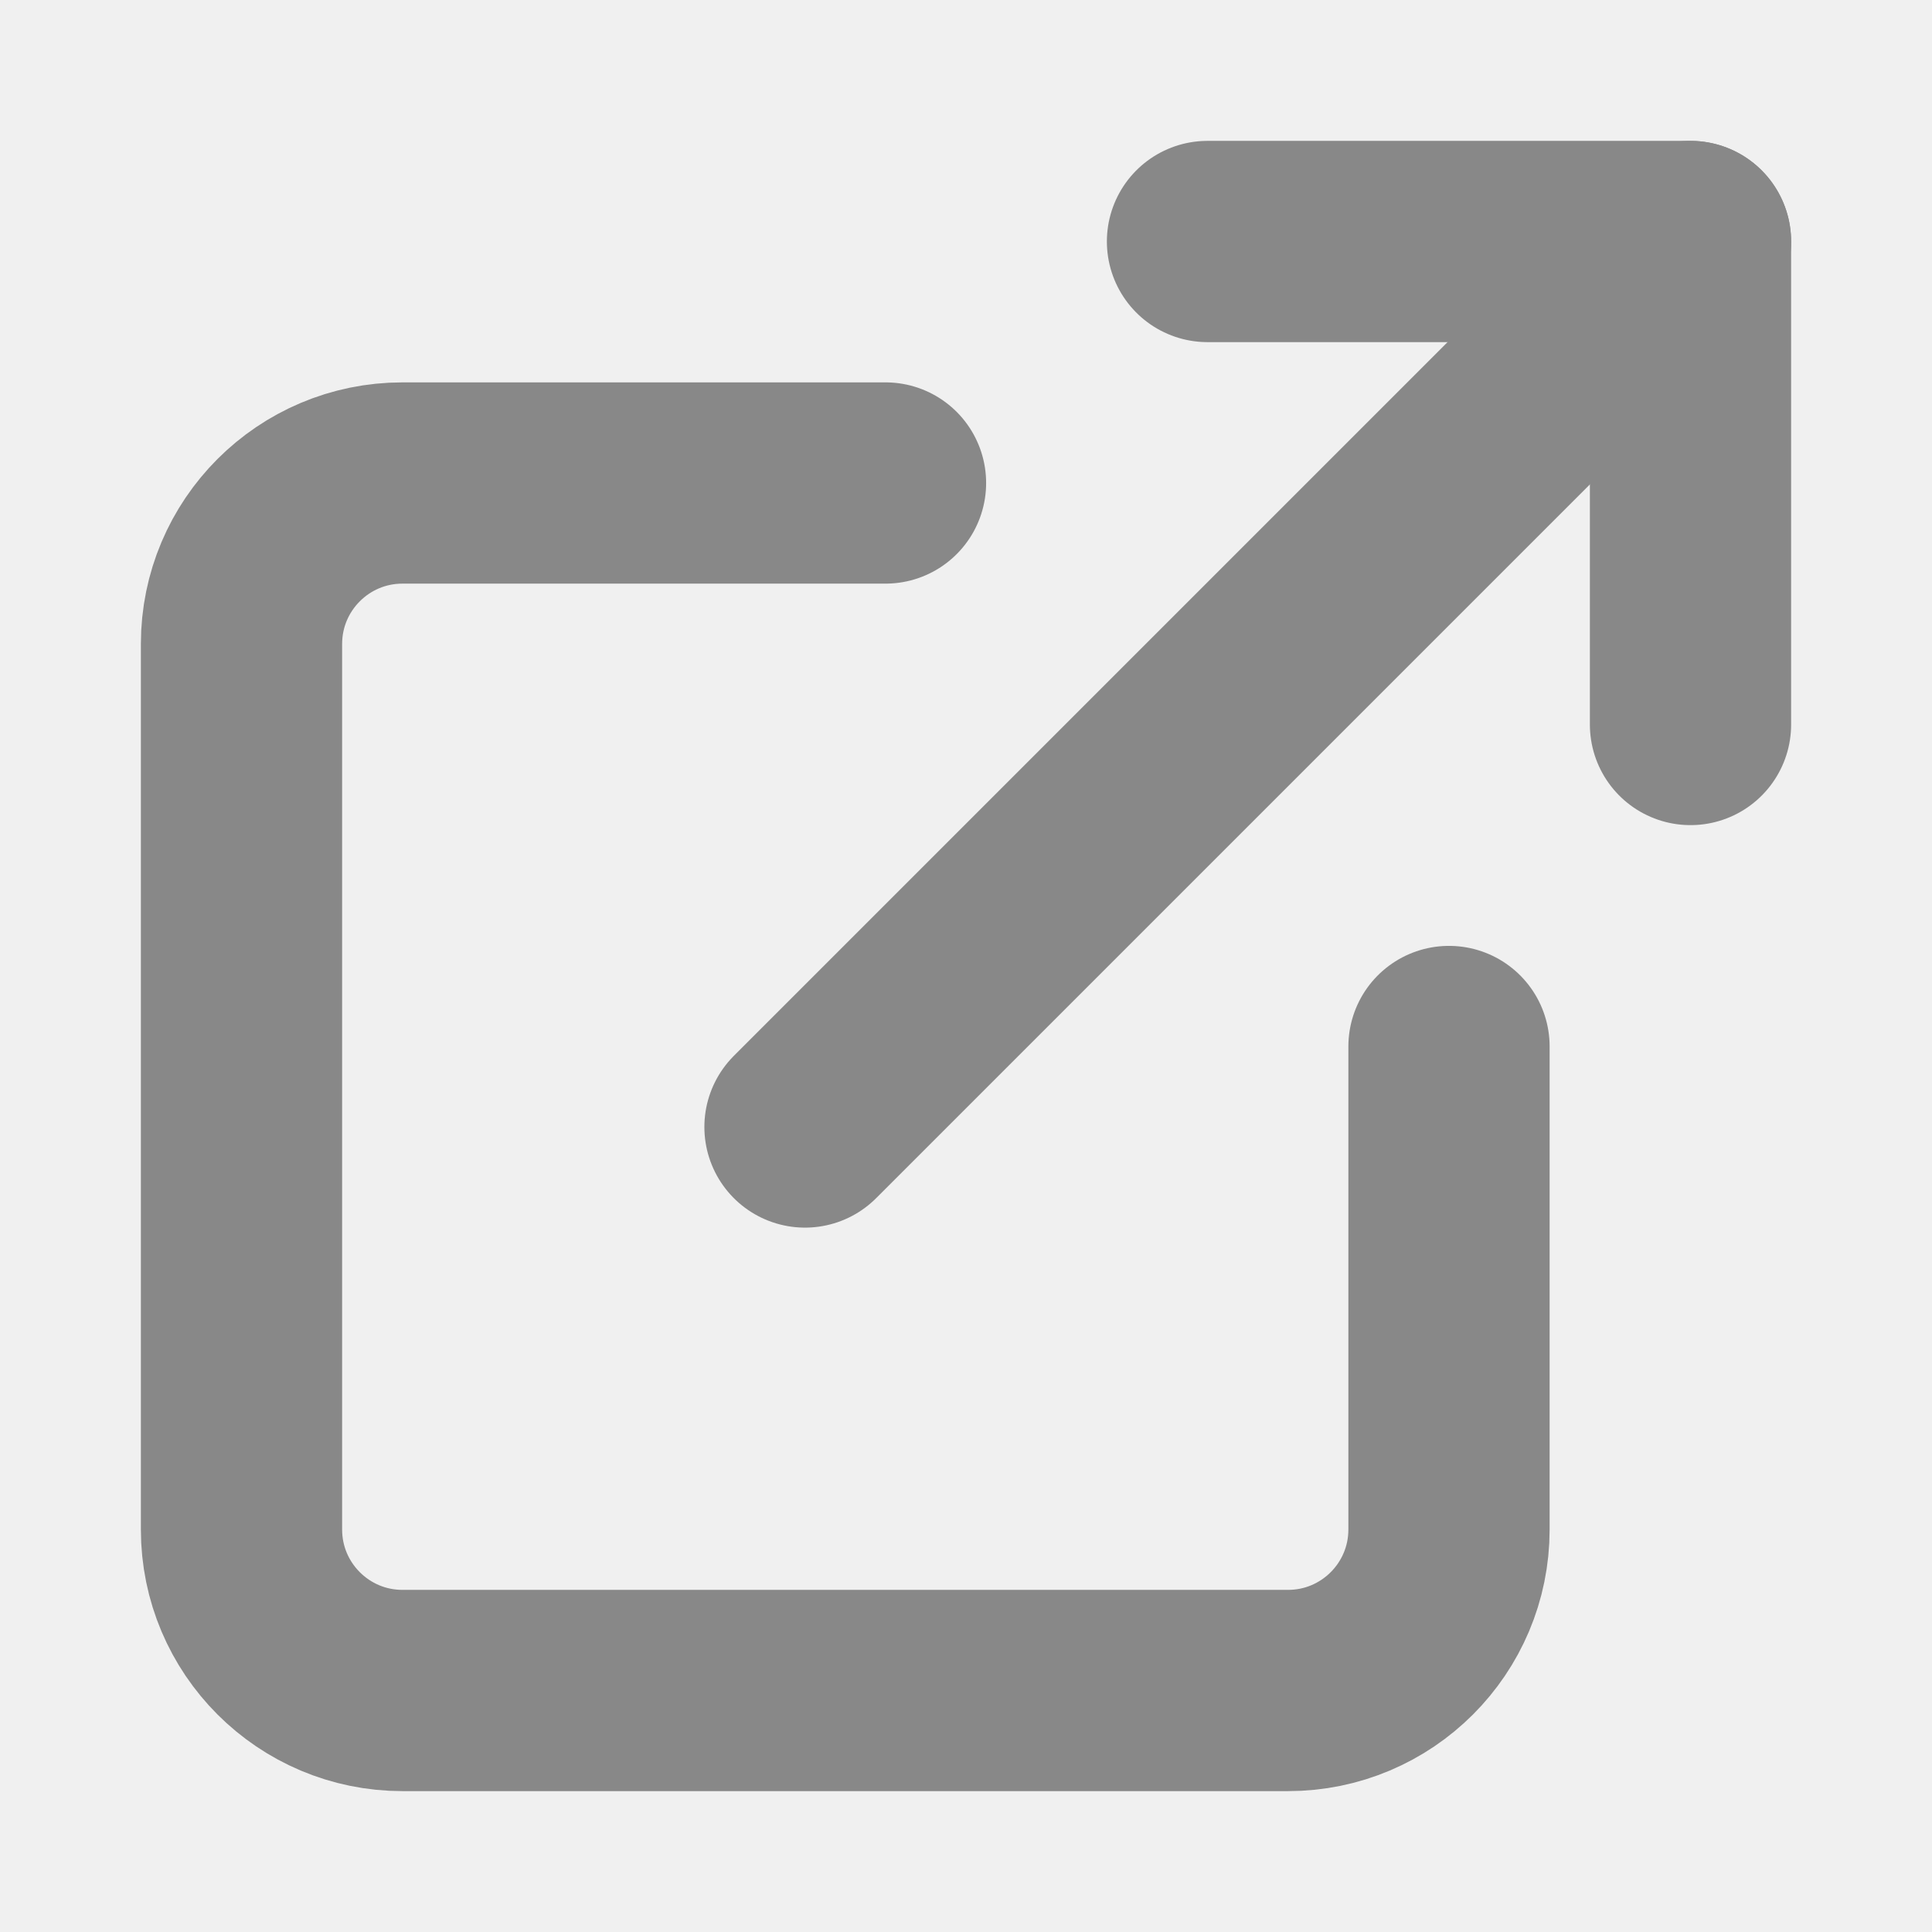
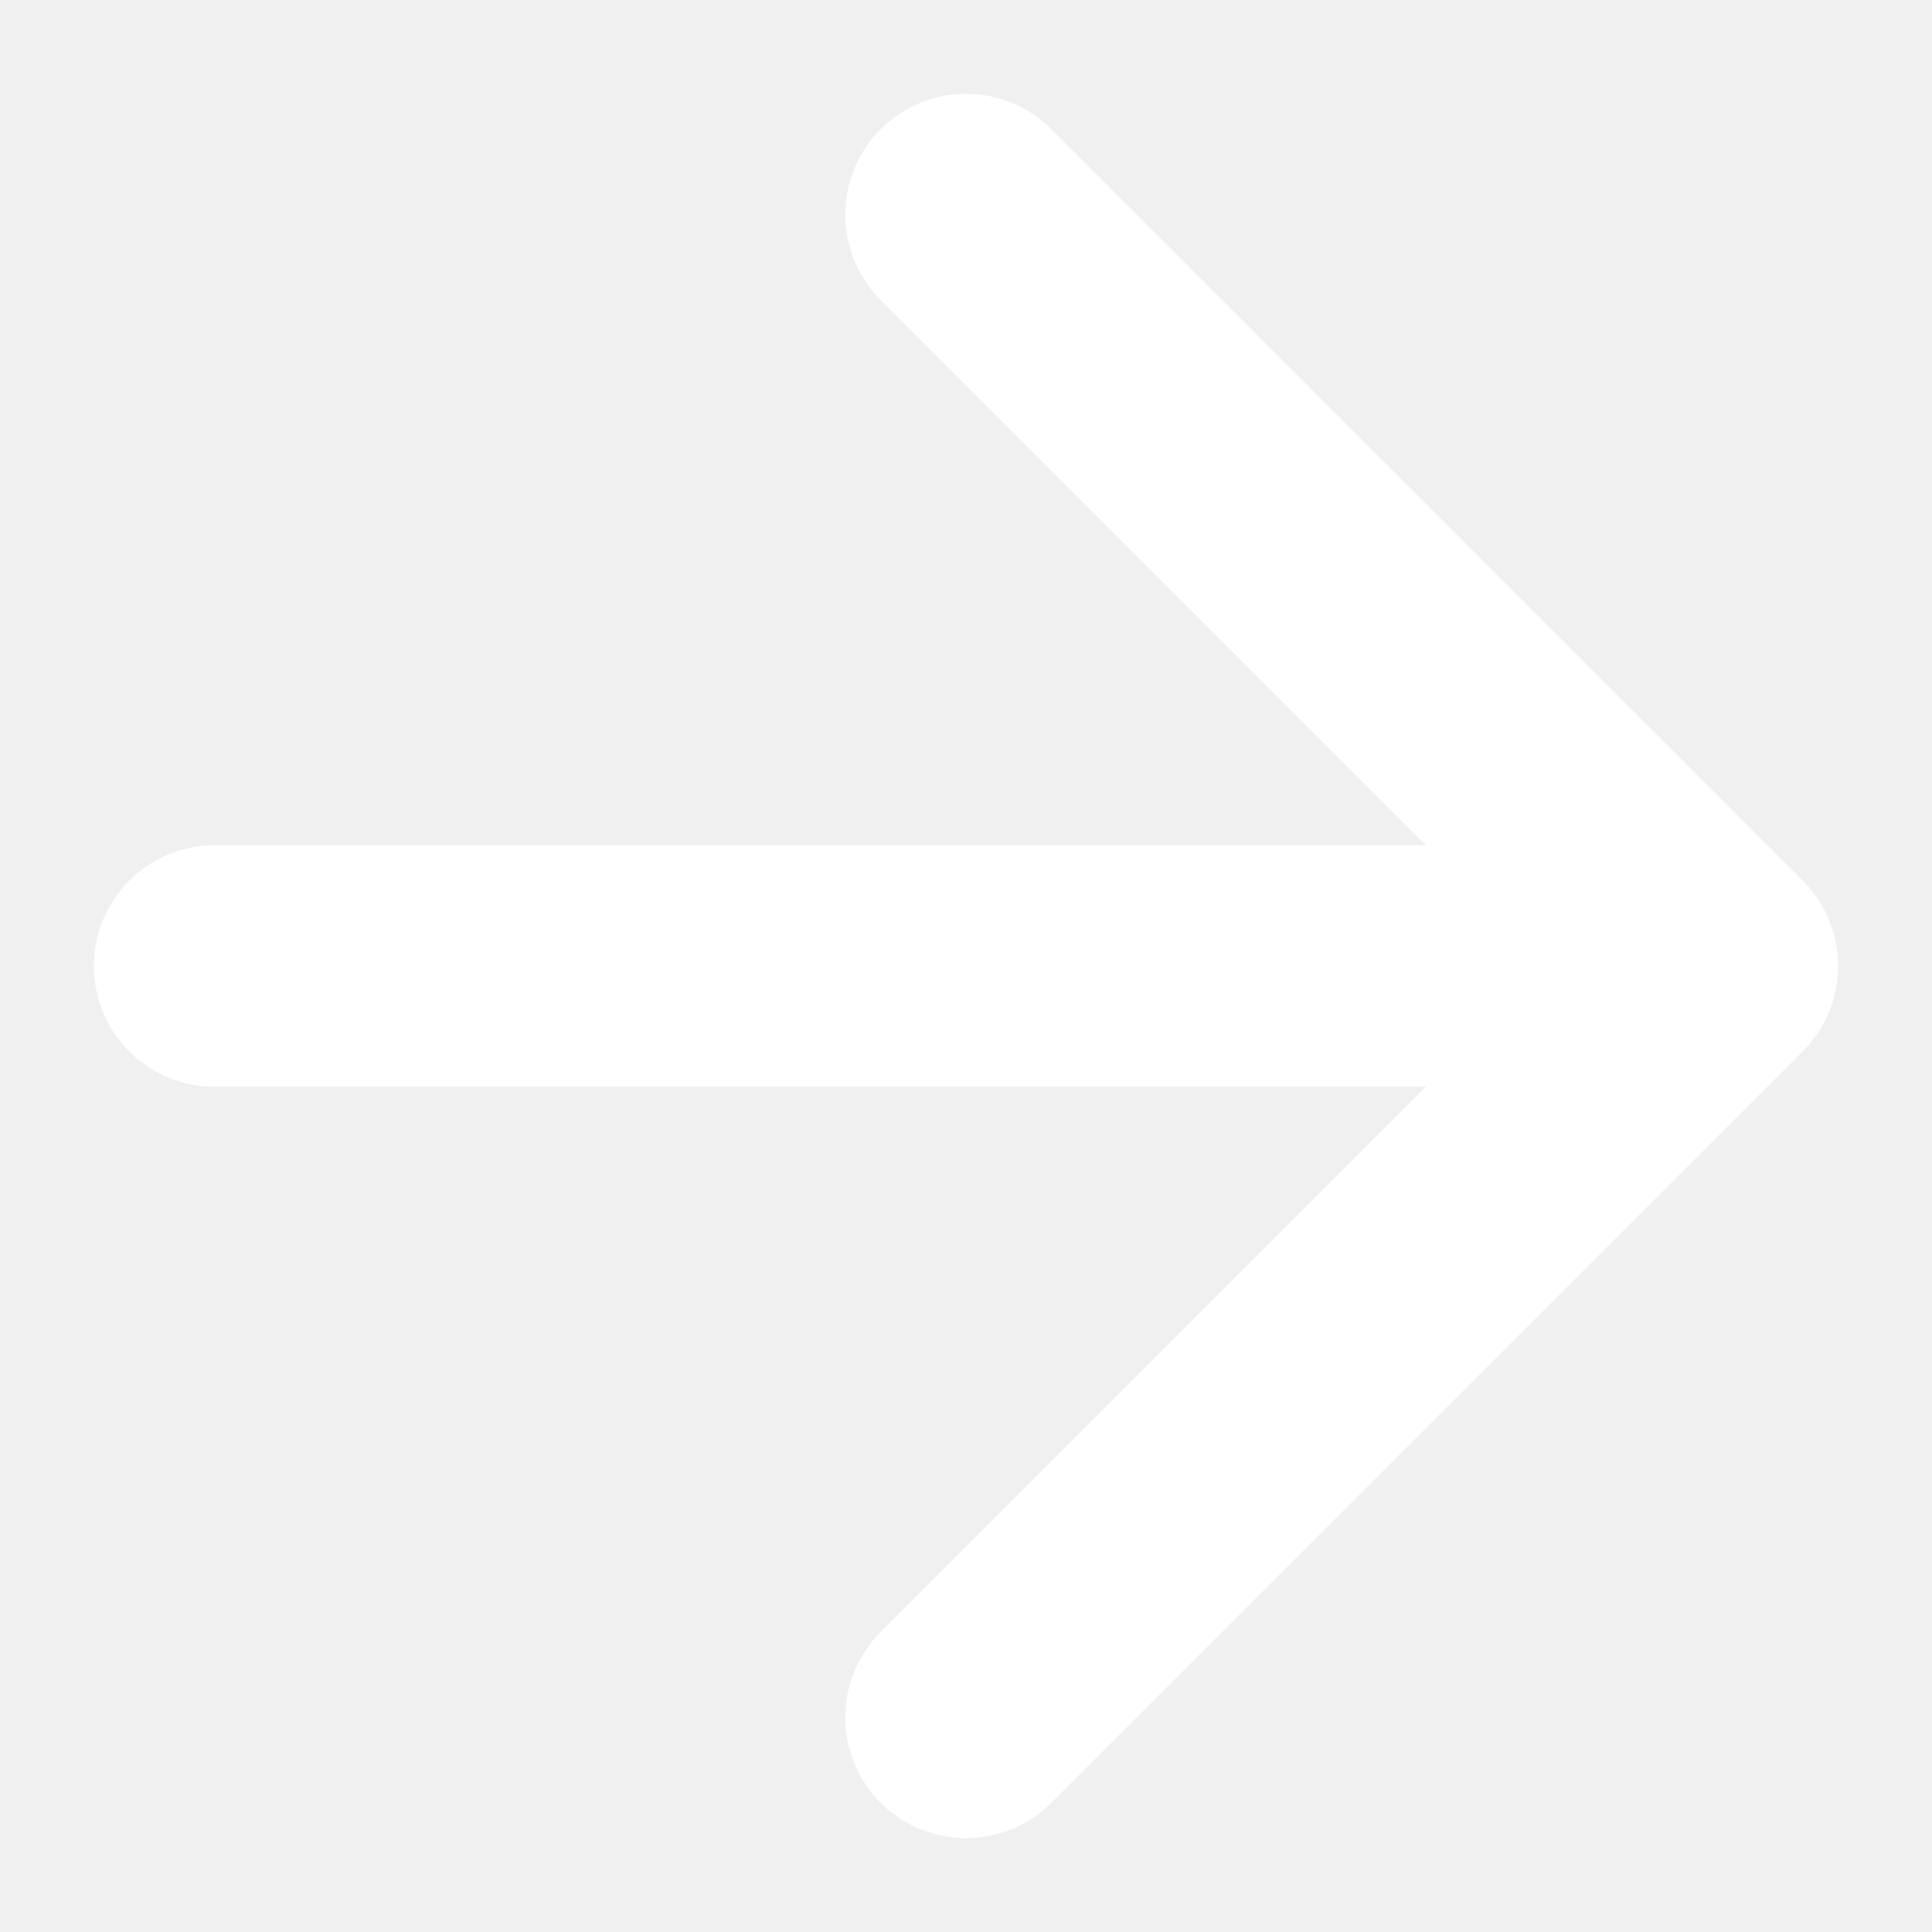
- <svg xmlns="http://www.w3.org/2000/svg" stroke="#888888" fill="none" stroke-width="2.5" viewBox="0 0 24 24" stroke-linecap="round" stroke-linejoin="round" height="1em" width="1em">
-   <path d="M18 13v6a2 2 0 0 1-2 2H5a2 2 0 0 1-2-2V8a2 2 0 0 1 2-2h6" />
-   <polyline points="15 3 21 3 21 9" />
-   <line x1="10" y1="14" x2="21" y2="3" />
+ <svg xmlns="http://www.w3.org/2000/svg" width="12" height="12" viewBox="0 0 12 12" fill="none">
+   <path d="M1.333 6H10.667M10.667 6L6 1.333M10.667 6L6 10.667" stroke="white" stroke-width="1.5" stroke-linecap="round" stroke-linejoin="round" />
</svg>
